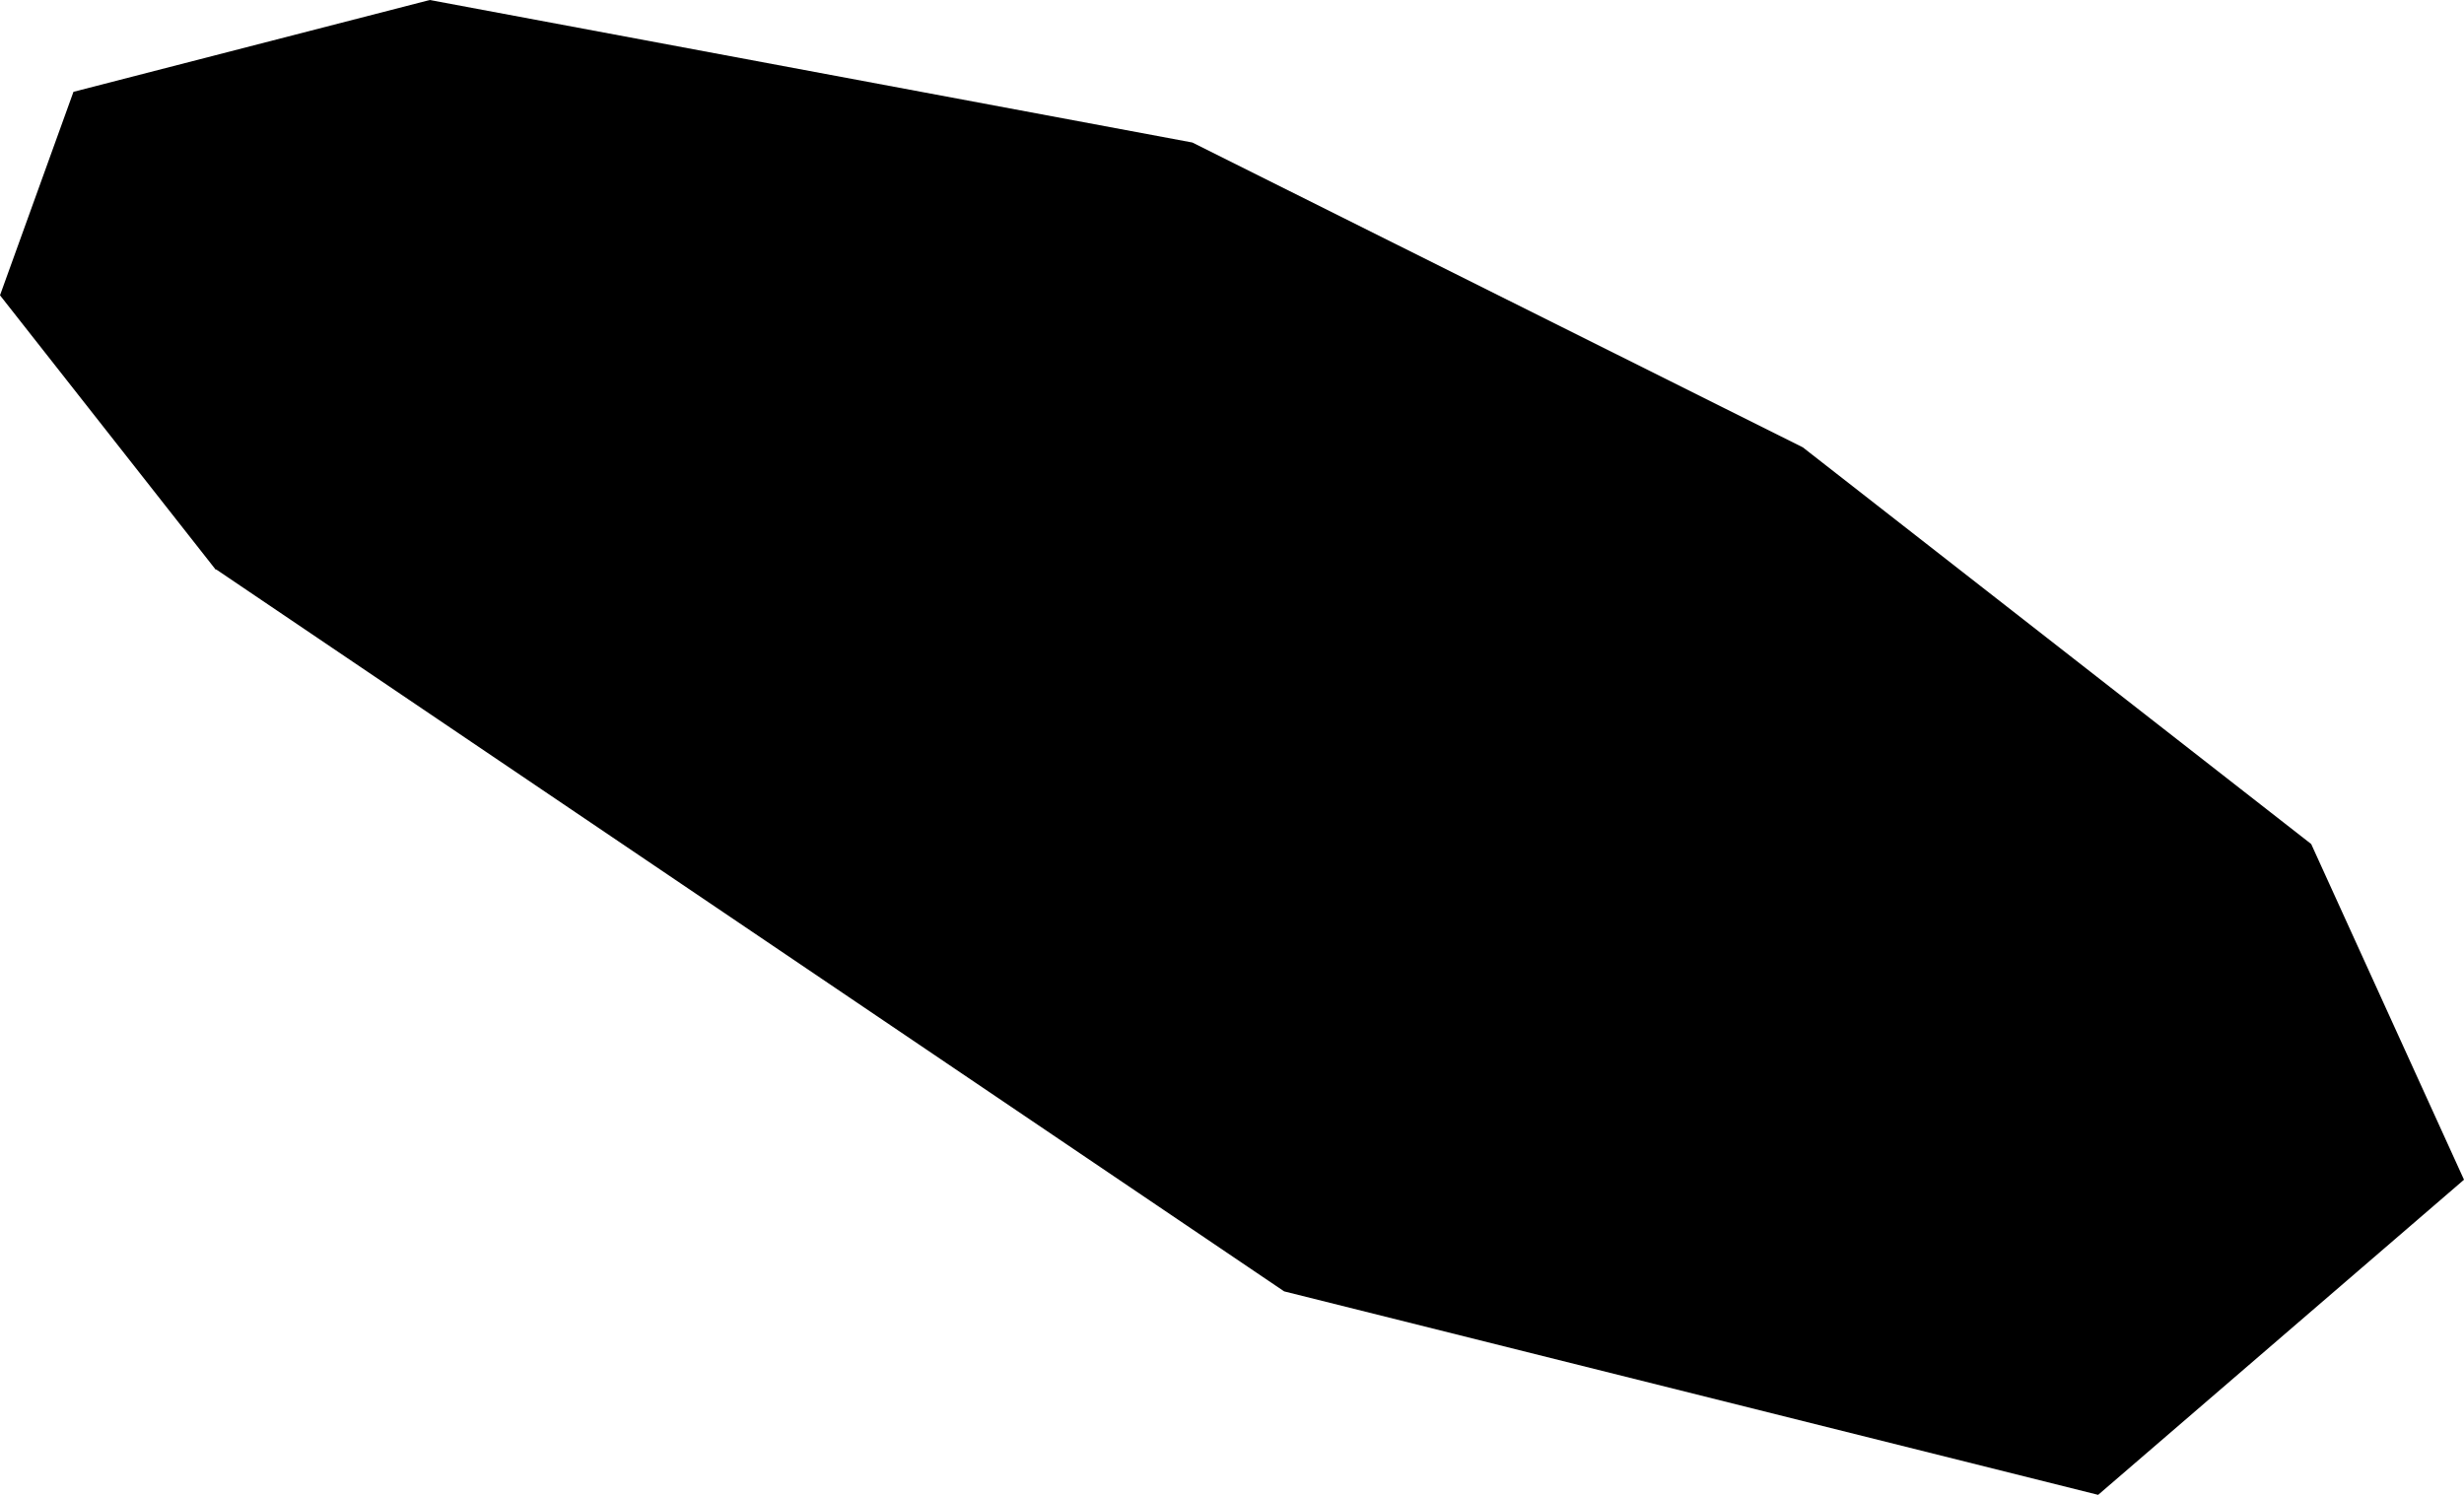
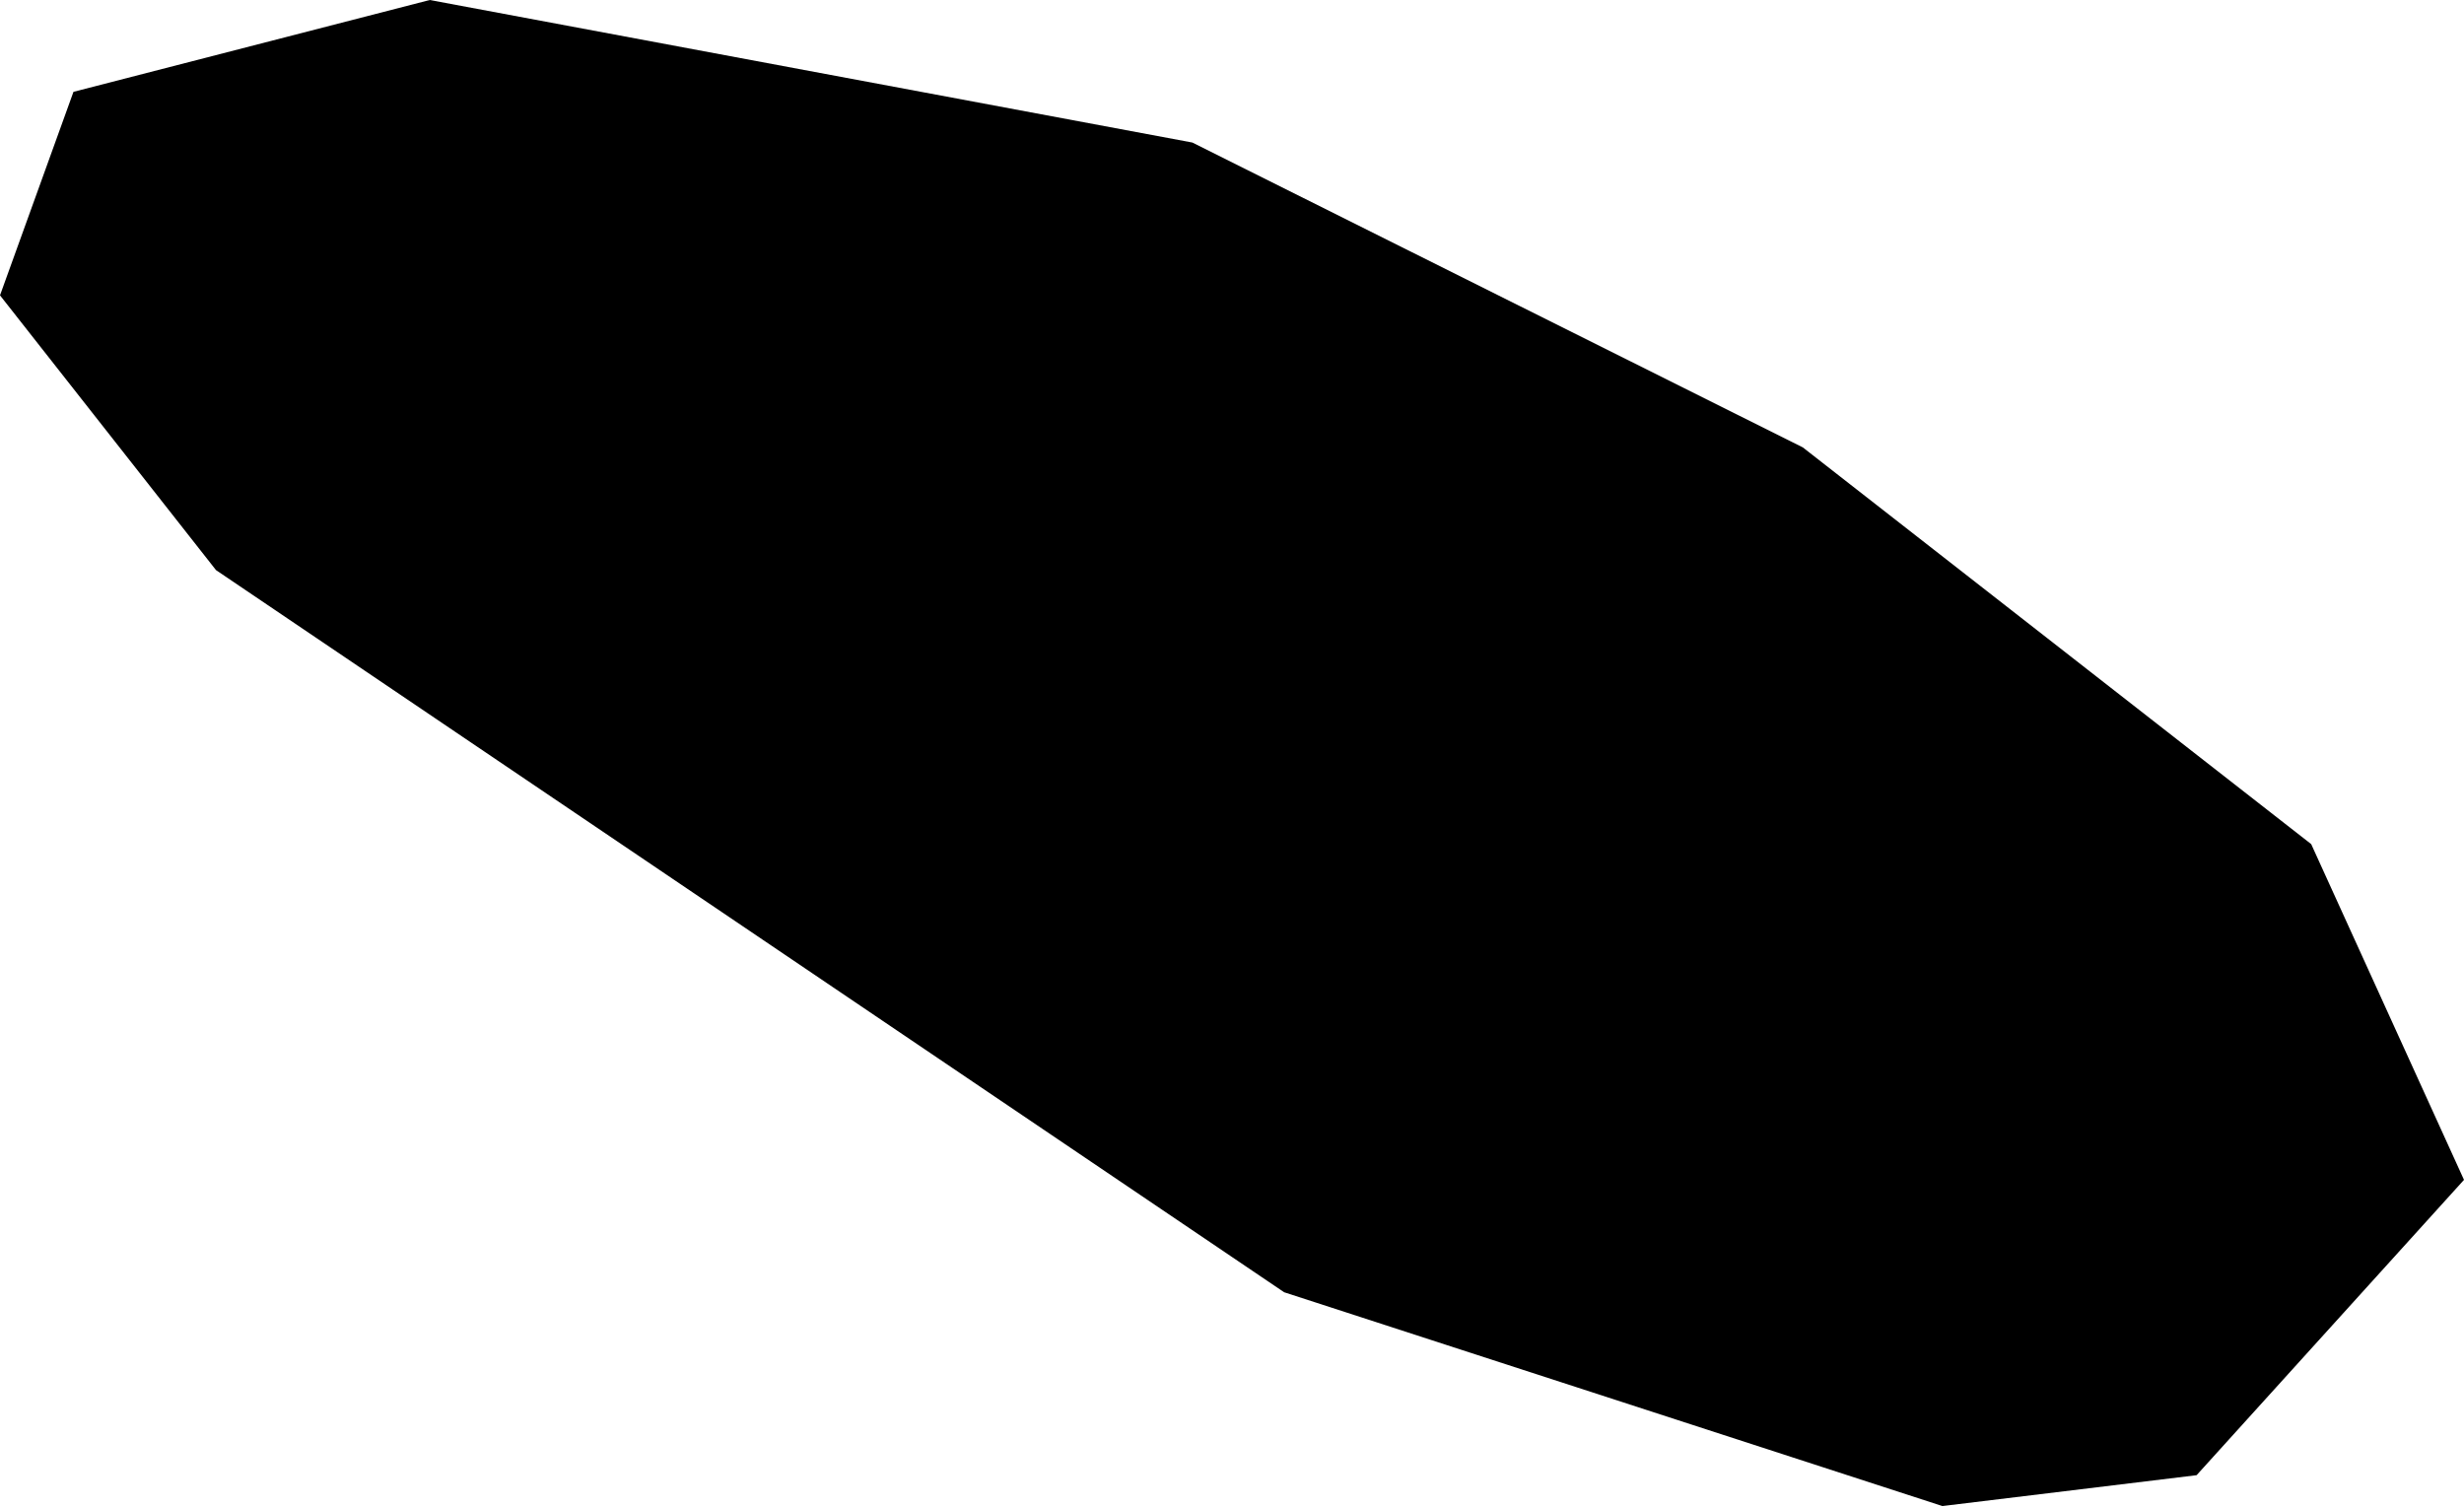
- <svg xmlns="http://www.w3.org/2000/svg" viewBox="354.142 175.207 3.354 2.035">
-   <path d="M354.436,175.982l1.454,0.983l1.108,0.277l0.498,-0.429l-0.208,-0.457l-0.692,-0.54l-0.831,-0.415l-1.038,-0.194l-0.485,0.125l-0.1,0.277l0.294,0.374Z " />
+ <svg xmlns="http://www.w3.org/2000/svg" viewBox="354.142 175.206 3.354 2.050">
+   <path d="M354.436,175.982l1.454,0.983l0.896,0.291l0.346,-0.042l0.364,-0.402l-0.208,-0.457l-0.692,-0.54l-0.831,-0.415l-1.038,-0.194l-0.485,0.125l-0.1,0.277l0.294,0.374Z " />
</svg>
